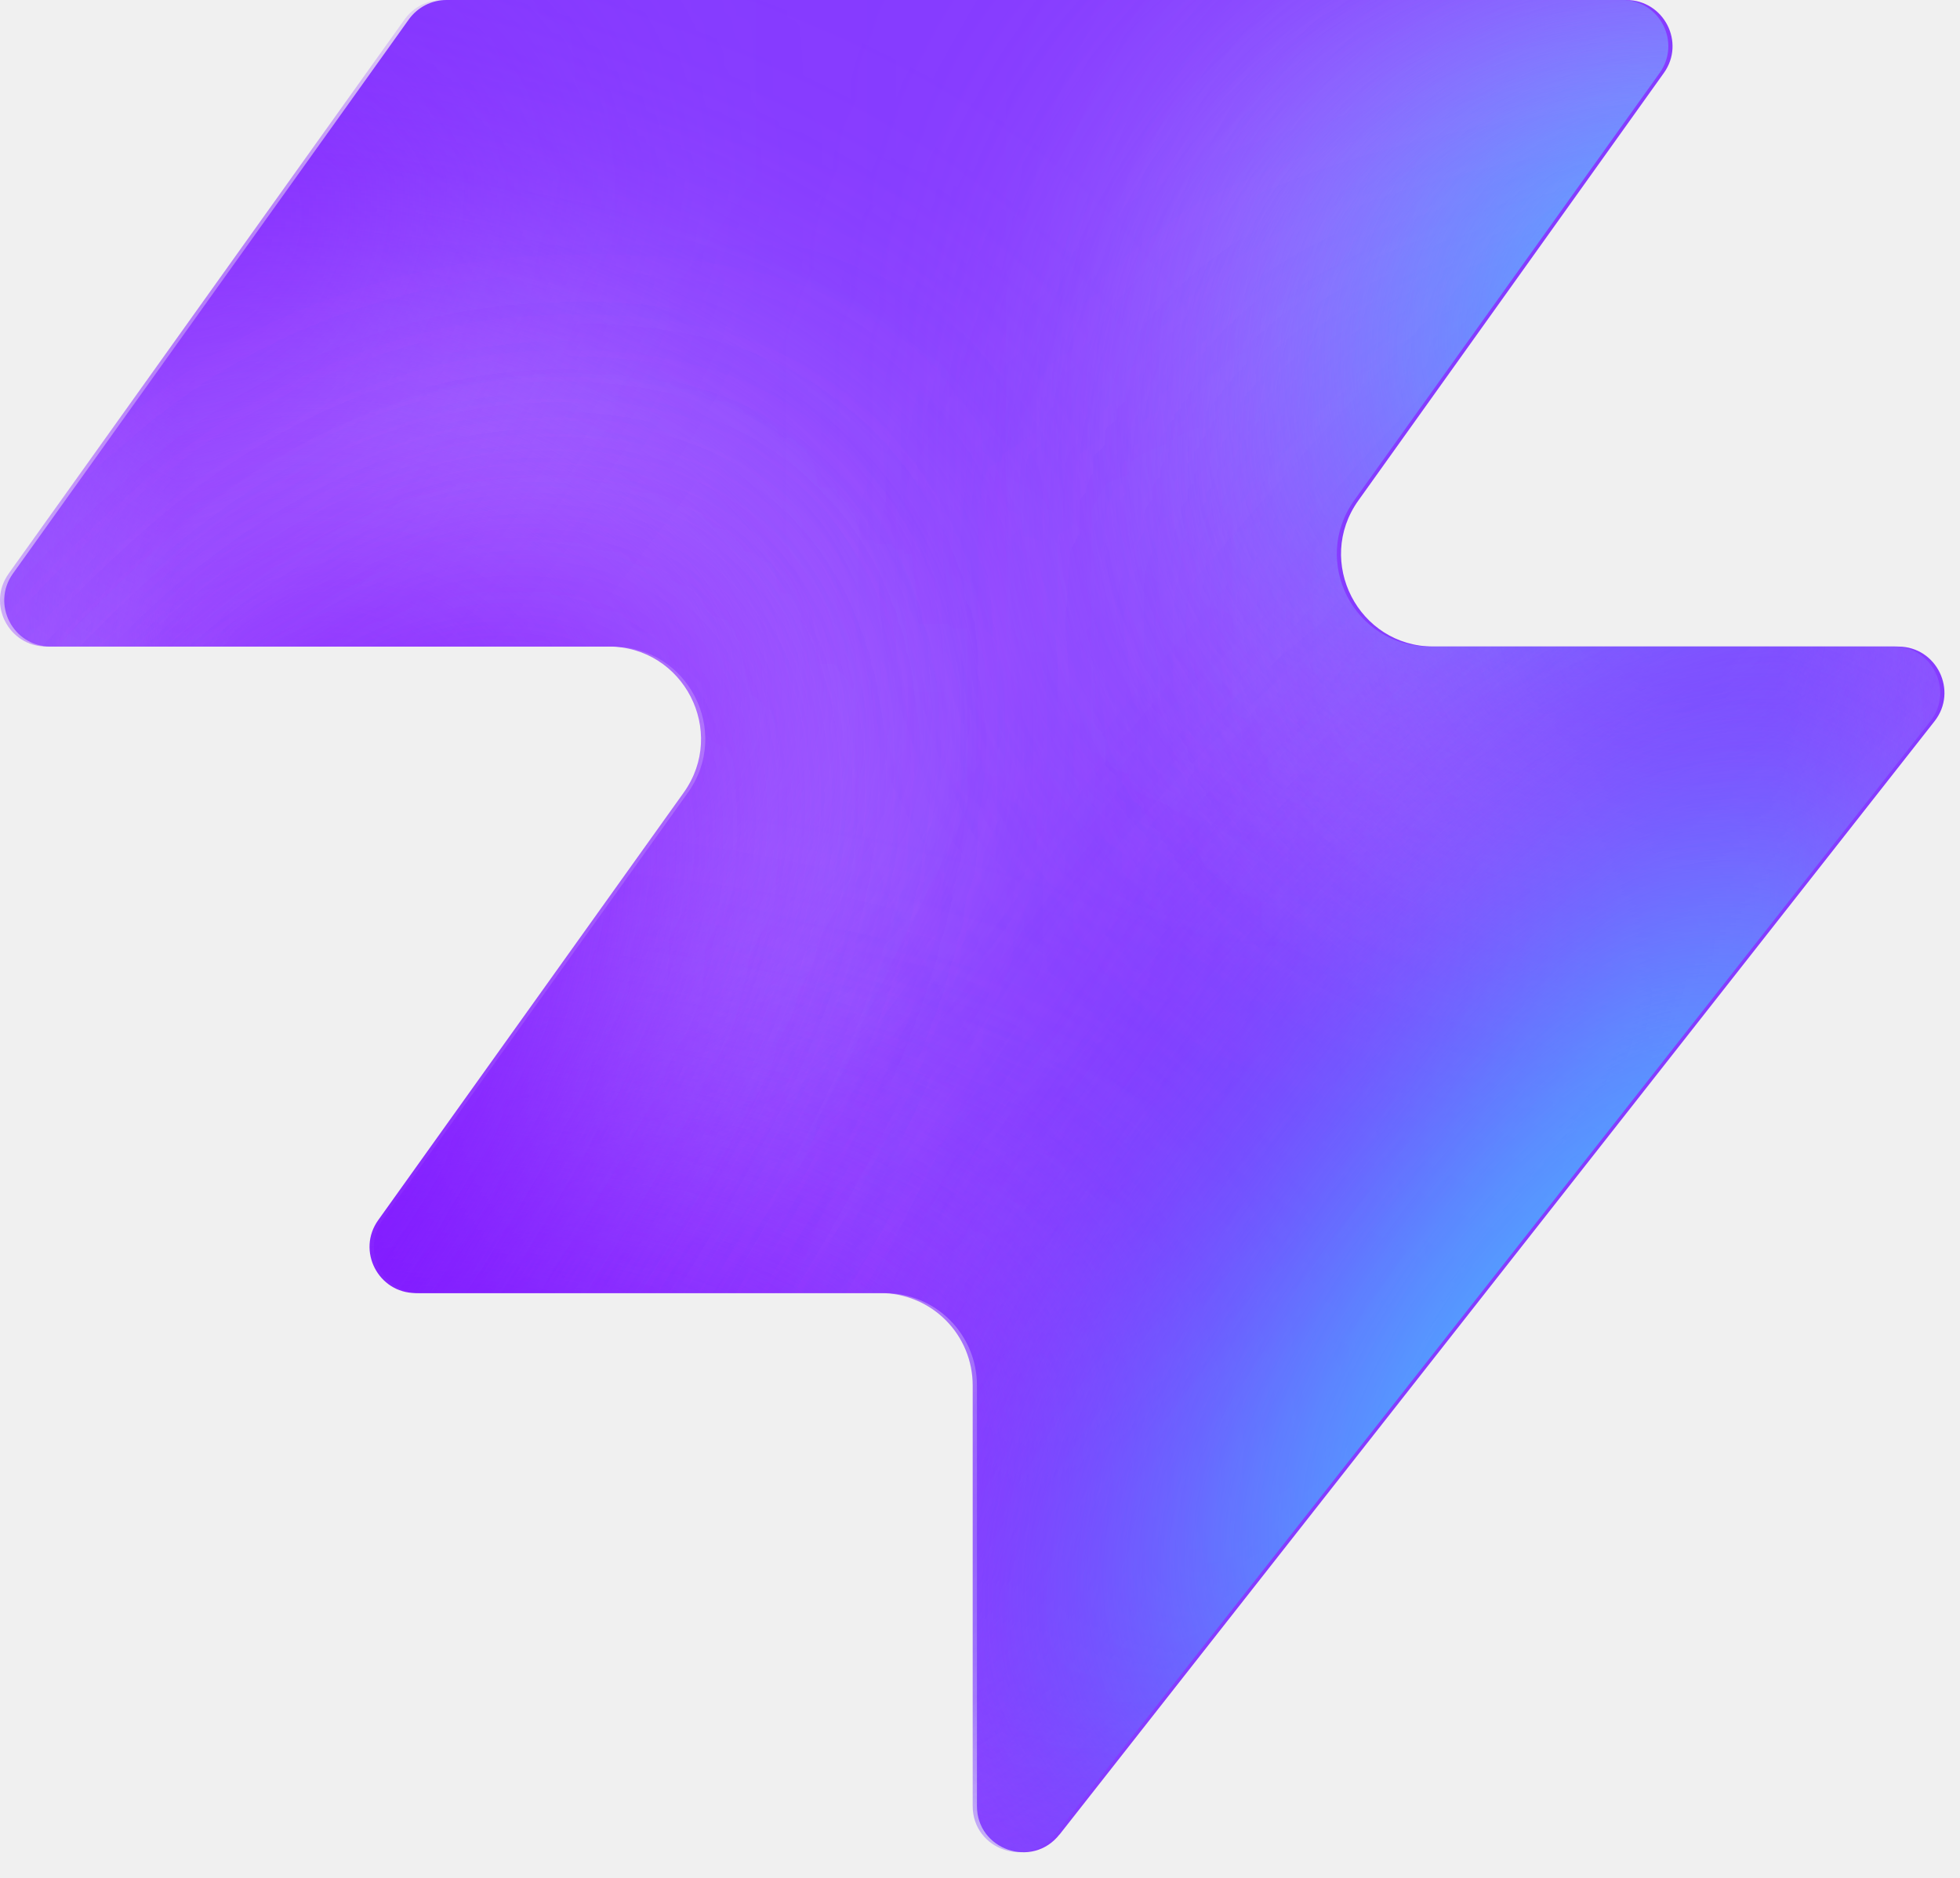
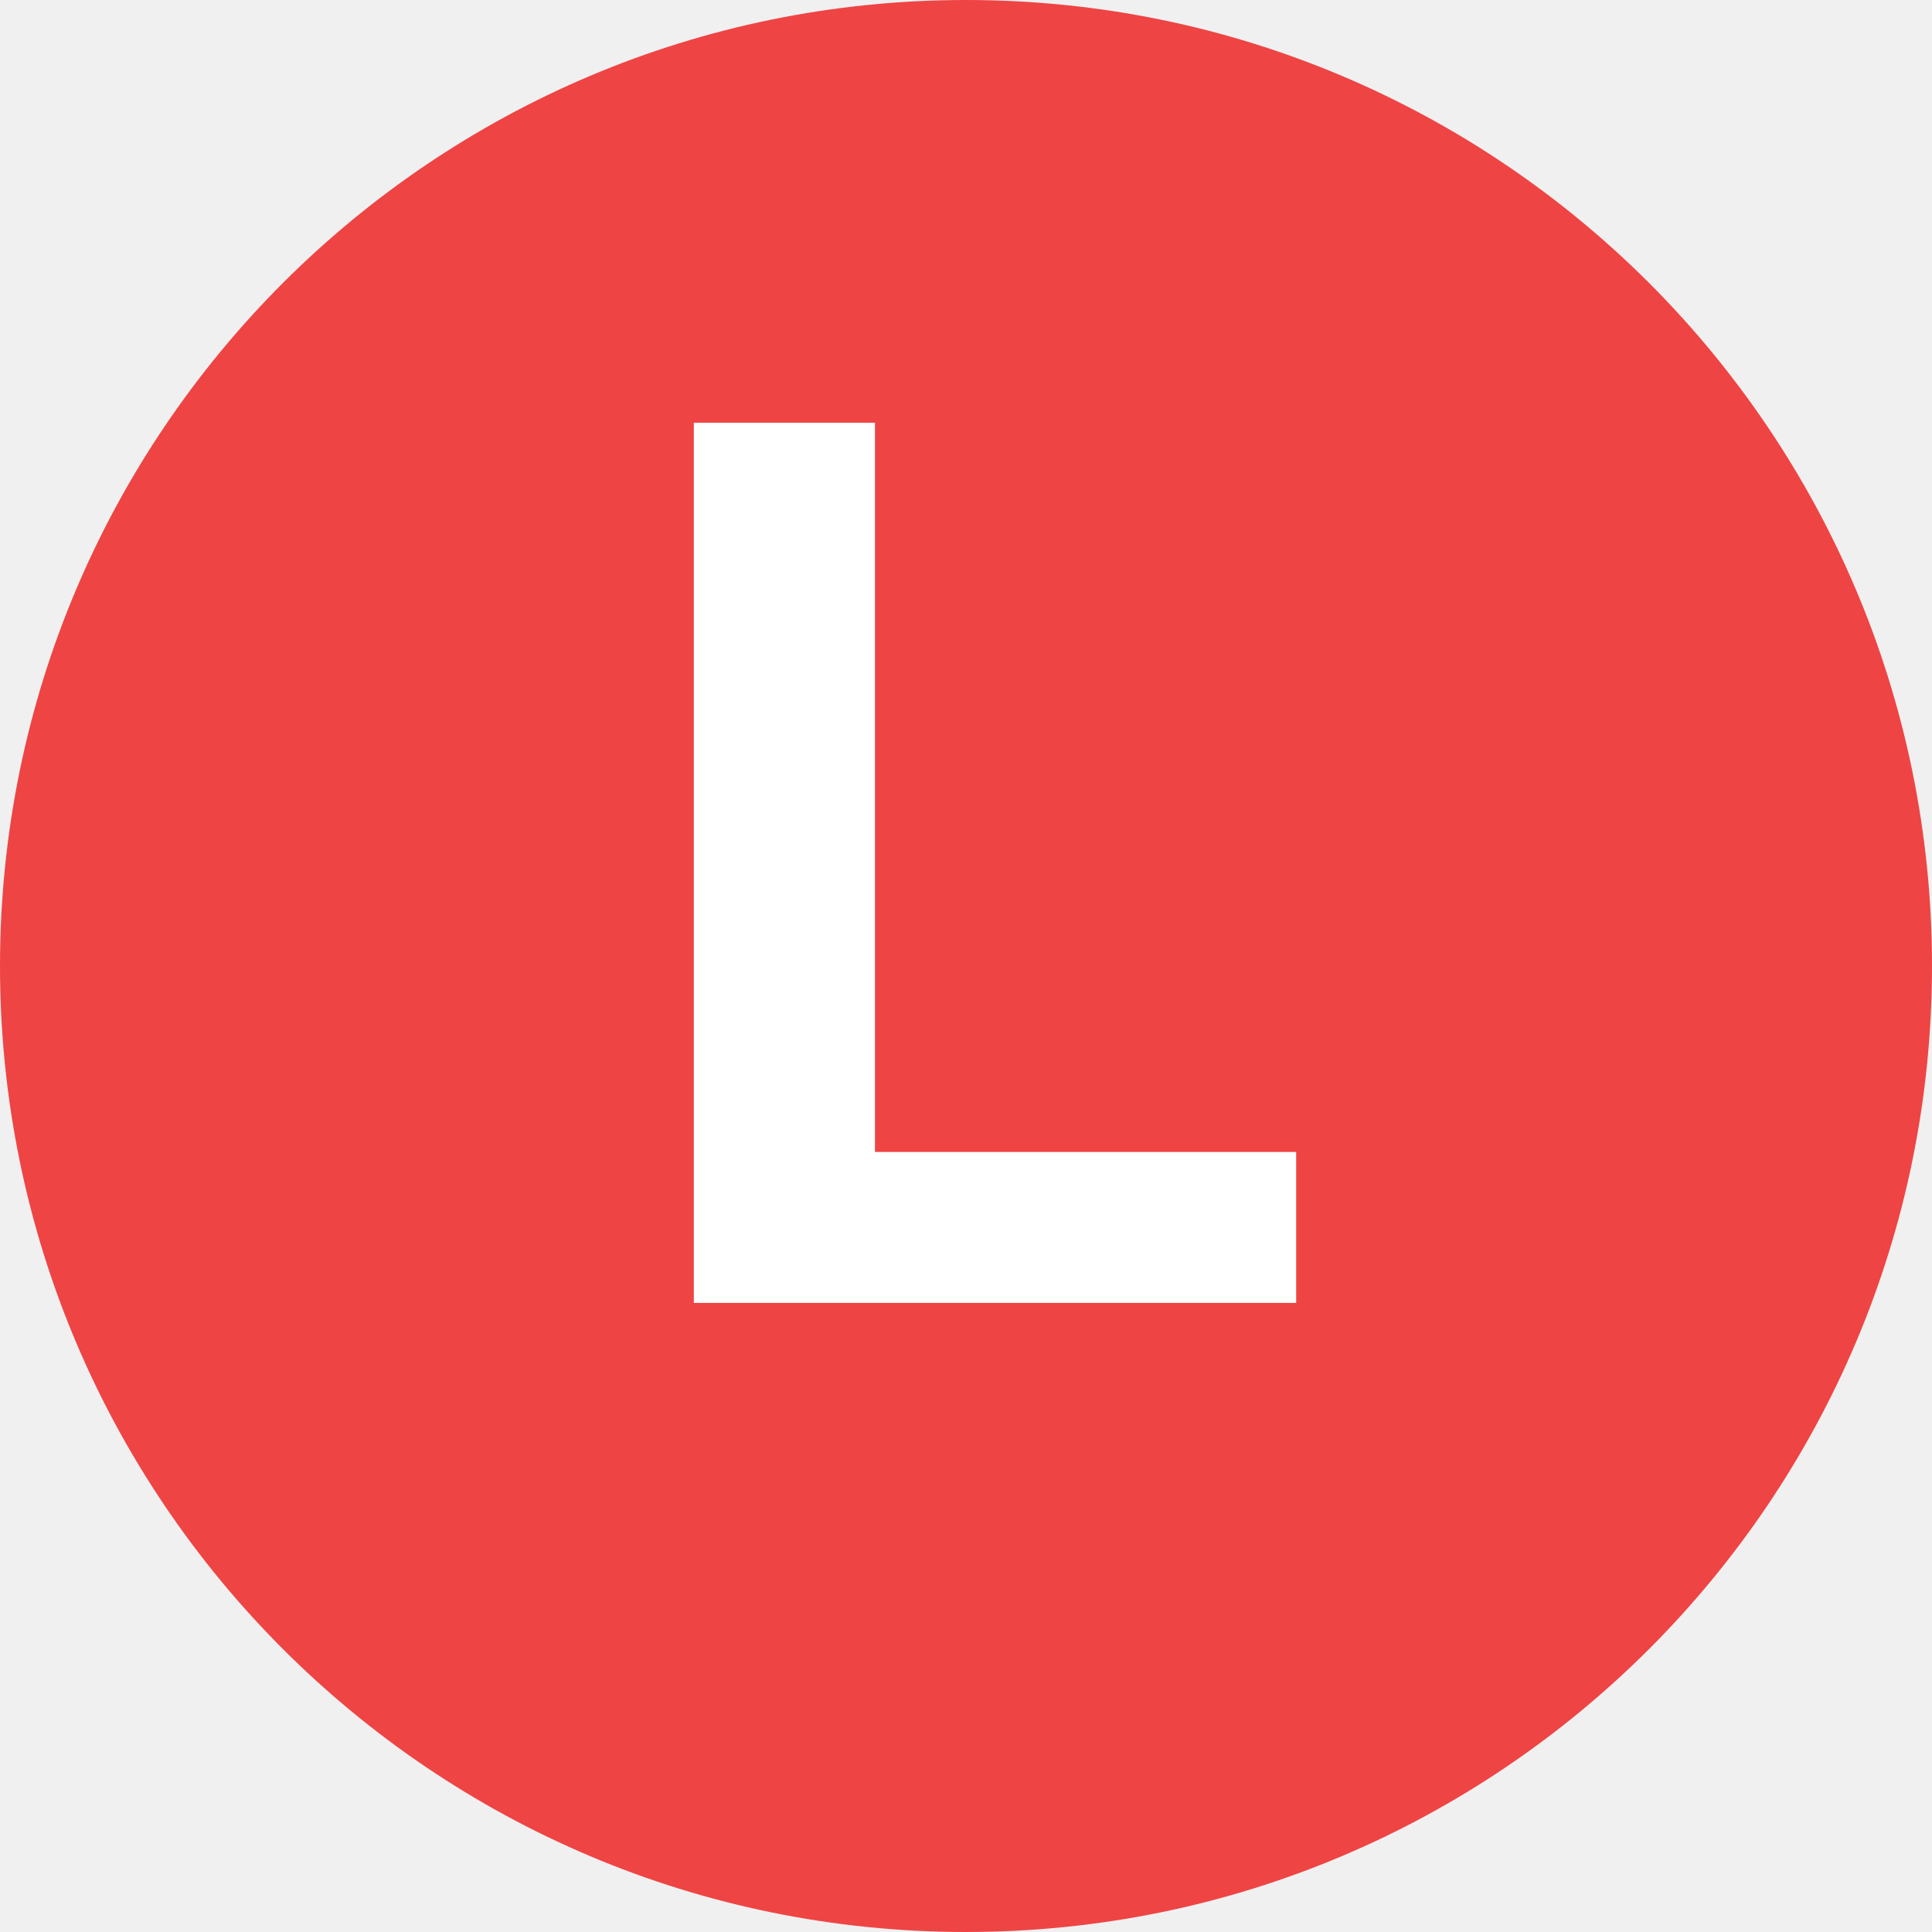
- <svg xmlns="http://www.w3.org/2000/svg" width="48" height="46" fill="none" viewBox="0 0 48 46">
-   <path fill="#863bff" d="M25.946 44.938c-.664.845-2.021.375-2.021-.698V33.937a2.26 2.26 0 0 0-2.262-2.262H10.287c-.92 0-1.456-1.04-.92-1.788l7.48-10.471c1.07-1.497 0-3.578-1.842-3.578H1.237c-.92 0-1.456-1.04-.92-1.788L10.013.474c.214-.297.556-.474.92-.474h28.894c.92 0 1.456 1.04.92 1.788l-7.48 10.471c-1.07 1.498 0 3.579 1.842 3.579h11.377c.943 0 1.473 1.088.89 1.83L25.947 44.94z" style="fill:#863bff;fill:color(display-p3 .525 .23 1);fill-opacity:1" />
-   <mask id="a" width="48" height="46" x="0" y="0" maskUnits="userSpaceOnUse" style="mask-type:alpha">
-     <path fill="#000" d="M25.842 44.938c-.664.844-2.021.375-2.021-.698V33.937a2.26 2.26 0 0 0-2.262-2.262H10.183c-.92 0-1.456-1.04-.92-1.788l7.48-10.471c1.07-1.498 0-3.579-1.842-3.579H1.133c-.92 0-1.456-1.04-.92-1.787L9.91.473c.214-.297.556-.474.92-.474h28.894c.92 0 1.456 1.04.92 1.788l-7.48 10.471c-1.07 1.498 0 3.578 1.842 3.578h11.377c.943 0 1.473 1.088.89 1.832L25.843 44.94z" style="fill:#000;fill-opacity:1" />
-   </mask>
-   <g mask="url(#a)">
-     <g filter="url(#b)">
-       <ellipse cx="5.508" cy="14.704" fill="#ede6ff" rx="5.508" ry="14.704" style="fill:#ede6ff;fill:color(display-p3 .927 .903 1);fill-opacity:1" transform="matrix(.00324 1 1 -.00324 -4.47 31.516)" />
-     </g>
-     <g filter="url(#c)">
-       <ellipse cx="10.399" cy="29.851" fill="#ede6ff" rx="10.399" ry="29.851" style="fill:#ede6ff;fill:color(display-p3 .927 .903 1);fill-opacity:1" transform="matrix(.00324 1 1 -.00324 -39.328 7.883)" />
-     </g>
-     <g filter="url(#d)">
-       <ellipse cx="5.508" cy="30.487" fill="#7e14ff" rx="5.508" ry="30.487" style="fill:#7e14ff;fill:color(display-p3 .492 .077 1);fill-opacity:1" transform="rotate(89.814 -25.913 -14.639)scale(1 -1)" />
-     </g>
-     <g filter="url(#e)">
-       <ellipse cx="5.508" cy="30.599" fill="#7e14ff" rx="5.508" ry="30.599" style="fill:#7e14ff;fill:color(display-p3 .492 .077 1);fill-opacity:1" transform="rotate(89.814 -32.644 -3.334)scale(1 -1)" />
-     </g>
-     <g filter="url(#f)">
-       <ellipse cx="5.508" cy="30.599" fill="#7e14ff" rx="5.508" ry="30.599" style="fill:#7e14ff;fill:color(display-p3 .492 .077 1);fill-opacity:1" transform="matrix(.00324 1 1 -.00324 -34.34 30.47)" />
-     </g>
-     <g filter="url(#g)">
-       <ellipse cx="14.072" cy="22.078" fill="#ede6ff" rx="14.072" ry="22.078" style="fill:#ede6ff;fill:color(display-p3 .927 .903 1);fill-opacity:1" transform="rotate(93.35 24.506 48.493)scale(-1 1)" />
-     </g>
-     <g filter="url(#h)">
-       <ellipse cx="3.47" cy="21.501" fill="#7e14ff" rx="3.47" ry="21.501" style="fill:#7e14ff;fill:color(display-p3 .492 .077 1);fill-opacity:1" transform="rotate(89.009 28.708 47.59)scale(-1 1)" />
-     </g>
-     <g filter="url(#i)">
-       <ellipse cx="3.47" cy="21.501" fill="#7e14ff" rx="3.47" ry="21.501" style="fill:#7e14ff;fill:color(display-p3 .492 .077 1);fill-opacity:1" transform="rotate(89.009 28.708 47.59)scale(-1 1)" />
-     </g>
-     <g filter="url(#j)">
-       <ellipse cx=".387" cy="8.972" fill="#7e14ff" rx="4.407" ry="29.108" style="fill:#7e14ff;fill:color(display-p3 .492 .077 1);fill-opacity:1" transform="rotate(39.51 .387 8.972)" />
-     </g>
-     <g filter="url(#k)">
-       <ellipse cx="47.523" cy="-6.092" fill="#7e14ff" rx="4.407" ry="29.108" style="fill:#7e14ff;fill:color(display-p3 .492 .077 1);fill-opacity:1" transform="rotate(37.892 47.523 -6.092)" />
-     </g>
-     <g filter="url(#l)">
-       <ellipse cx="41.412" cy="6.333" fill="#47bfff" rx="5.971" ry="9.665" style="fill:#47bfff;fill:color(display-p3 .28 .748 1);fill-opacity:1" transform="rotate(37.892 41.412 6.333)" />
-     </g>
-     <g filter="url(#m)">
-       <ellipse cx="-1.879" cy="38.332" fill="#7e14ff" rx="4.407" ry="29.108" style="fill:#7e14ff;fill:color(display-p3 .492 .077 1);fill-opacity:1" transform="rotate(37.892 -1.88 38.332)" />
-     </g>
-     <g filter="url(#n)">
-       <ellipse cx="-1.879" cy="38.332" fill="#7e14ff" rx="4.407" ry="29.108" style="fill:#7e14ff;fill:color(display-p3 .492 .077 1);fill-opacity:1" transform="rotate(37.892 -1.88 38.332)" />
-     </g>
-     <g filter="url(#o)">
-       <ellipse cx="35.651" cy="29.907" fill="#7e14ff" rx="4.407" ry="29.108" style="fill:#7e14ff;fill:color(display-p3 .492 .077 1);fill-opacity:1" transform="rotate(37.892 35.651 29.907)" />
-     </g>
-     <g filter="url(#p)">
-       <ellipse cx="38.418" cy="32.4" fill="#47bfff" rx="5.971" ry="15.297" style="fill:#47bfff;fill:color(display-p3 .28 .748 1);fill-opacity:1" transform="rotate(37.892 38.418 32.4)" />
-     </g>
-   </g>
-   <defs>
-     <filter id="b" width="60.045" height="41.654" x="-19.77" y="16.149" color-interpolation-filters="sRGB" filterUnits="userSpaceOnUse">
-       <feFlood flood-opacity="0" result="BackgroundImageFix" />
-       <feBlend in="SourceGraphic" in2="BackgroundImageFix" result="shape" />
-       <feGaussianBlur result="effect1_foregroundBlur_2002_17158" stdDeviation="7.659" />
-     </filter>
-     <filter id="c" width="90.34" height="51.437" x="-54.613" y="-7.533" color-interpolation-filters="sRGB" filterUnits="userSpaceOnUse">
-       <feFlood flood-opacity="0" result="BackgroundImageFix" />
-       <feBlend in="SourceGraphic" in2="BackgroundImageFix" result="shape" />
-       <feGaussianBlur result="effect1_foregroundBlur_2002_17158" stdDeviation="7.659" />
-     </filter>
-     <filter id="d" width="79.355" height="29.4" x="-49.64" y="2.03" color-interpolation-filters="sRGB" filterUnits="userSpaceOnUse">
-       <feFlood flood-opacity="0" result="BackgroundImageFix" />
-       <feBlend in="SourceGraphic" in2="BackgroundImageFix" result="shape" />
-       <feGaussianBlur result="effect1_foregroundBlur_2002_17158" stdDeviation="4.596" />
-     </filter>
-     <filter id="e" width="79.579" height="29.4" x="-45.045" y="20.029" color-interpolation-filters="sRGB" filterUnits="userSpaceOnUse">
-       <feFlood flood-opacity="0" result="BackgroundImageFix" />
-       <feBlend in="SourceGraphic" in2="BackgroundImageFix" result="shape" />
-       <feGaussianBlur result="effect1_foregroundBlur_2002_17158" stdDeviation="4.596" />
-     </filter>
-     <filter id="f" width="79.579" height="29.4" x="-43.513" y="21.178" color-interpolation-filters="sRGB" filterUnits="userSpaceOnUse">
-       <feFlood flood-opacity="0" result="BackgroundImageFix" />
-       <feBlend in="SourceGraphic" in2="BackgroundImageFix" result="shape" />
-       <feGaussianBlur result="effect1_foregroundBlur_2002_17158" stdDeviation="4.596" />
-     </filter>
-     <filter id="g" width="74.749" height="58.852" x="15.756" y="-17.901" color-interpolation-filters="sRGB" filterUnits="userSpaceOnUse">
-       <feFlood flood-opacity="0" result="BackgroundImageFix" />
-       <feBlend in="SourceGraphic" in2="BackgroundImageFix" result="shape" />
-       <feGaussianBlur result="effect1_foregroundBlur_2002_17158" stdDeviation="7.659" />
-     </filter>
-     <filter id="h" width="61.377" height="25.362" x="23.548" y="2.284" color-interpolation-filters="sRGB" filterUnits="userSpaceOnUse">
-       <feFlood flood-opacity="0" result="BackgroundImageFix" />
-       <feBlend in="SourceGraphic" in2="BackgroundImageFix" result="shape" />
-       <feGaussianBlur result="effect1_foregroundBlur_2002_17158" stdDeviation="4.596" />
-     </filter>
-     <filter id="i" width="61.377" height="25.362" x="23.548" y="2.284" color-interpolation-filters="sRGB" filterUnits="userSpaceOnUse">
-       <feFlood flood-opacity="0" result="BackgroundImageFix" />
-       <feBlend in="SourceGraphic" in2="BackgroundImageFix" result="shape" />
-       <feGaussianBlur result="effect1_foregroundBlur_2002_17158" stdDeviation="4.596" />
-     </filter>
-     <filter id="j" width="56.045" height="63.649" x="-27.636" y="-22.853" color-interpolation-filters="sRGB" filterUnits="userSpaceOnUse">
-       <feFlood flood-opacity="0" result="BackgroundImageFix" />
-       <feBlend in="SourceGraphic" in2="BackgroundImageFix" result="shape" />
-       <feGaussianBlur result="effect1_foregroundBlur_2002_17158" stdDeviation="4.596" />
-     </filter>
-     <filter id="k" width="54.814" height="64.646" x="20.116" y="-38.415" color-interpolation-filters="sRGB" filterUnits="userSpaceOnUse">
-       <feFlood flood-opacity="0" result="BackgroundImageFix" />
-       <feBlend in="SourceGraphic" in2="BackgroundImageFix" result="shape" />
-       <feGaussianBlur result="effect1_foregroundBlur_2002_17158" stdDeviation="4.596" />
-     </filter>
-     <filter id="l" width="33.541" height="35.313" x="24.641" y="-11.323" color-interpolation-filters="sRGB" filterUnits="userSpaceOnUse">
-       <feFlood flood-opacity="0" result="BackgroundImageFix" />
-       <feBlend in="SourceGraphic" in2="BackgroundImageFix" result="shape" />
-       <feGaussianBlur result="effect1_foregroundBlur_2002_17158" stdDeviation="4.596" />
-     </filter>
-     <filter id="m" width="54.814" height="64.646" x="-29.286" y="6.009" color-interpolation-filters="sRGB" filterUnits="userSpaceOnUse">
-       <feFlood flood-opacity="0" result="BackgroundImageFix" />
-       <feBlend in="SourceGraphic" in2="BackgroundImageFix" result="shape" />
-       <feGaussianBlur result="effect1_foregroundBlur_2002_17158" stdDeviation="4.596" />
-     </filter>
-     <filter id="n" width="54.814" height="64.646" x="-29.286" y="6.009" color-interpolation-filters="sRGB" filterUnits="userSpaceOnUse">
-       <feFlood flood-opacity="0" result="BackgroundImageFix" />
-       <feBlend in="SourceGraphic" in2="BackgroundImageFix" result="shape" />
-       <feGaussianBlur result="effect1_foregroundBlur_2002_17158" stdDeviation="4.596" />
-     </filter>
-     <filter id="o" width="54.814" height="64.646" x="8.244" y="-2.416" color-interpolation-filters="sRGB" filterUnits="userSpaceOnUse">
-       <feFlood flood-opacity="0" result="BackgroundImageFix" />
-       <feBlend in="SourceGraphic" in2="BackgroundImageFix" result="shape" />
-       <feGaussianBlur result="effect1_foregroundBlur_2002_17158" stdDeviation="4.596" />
-     </filter>
-     <filter id="p" width="39.409" height="43.623" x="18.713" y="10.588" color-interpolation-filters="sRGB" filterUnits="userSpaceOnUse">
-       <feFlood flood-opacity="0" result="BackgroundImageFix" />
-       <feBlend in="SourceGraphic" in2="BackgroundImageFix" result="shape" />
-       <feGaussianBlur result="effect1_foregroundBlur_2002_17158" stdDeviation="4.596" />
-     </filter>
-   </defs>
+ <svg xmlns="http://www.w3.org/2000/svg" viewBox="0 0 64 64" width="64" height="64">
+   <circle cx="32" cy="32" r="32" fill="#ef4444" />
+   <text x="32" y="34" text-anchor="middle" dominant-baseline="central" font-family="-apple-system, BlinkMacSystemFont, 'Segoe UI', Helvetica, Arial, sans-serif" font-size="40" font-weight="700" fill="#ffffff">L</text>
</svg>
